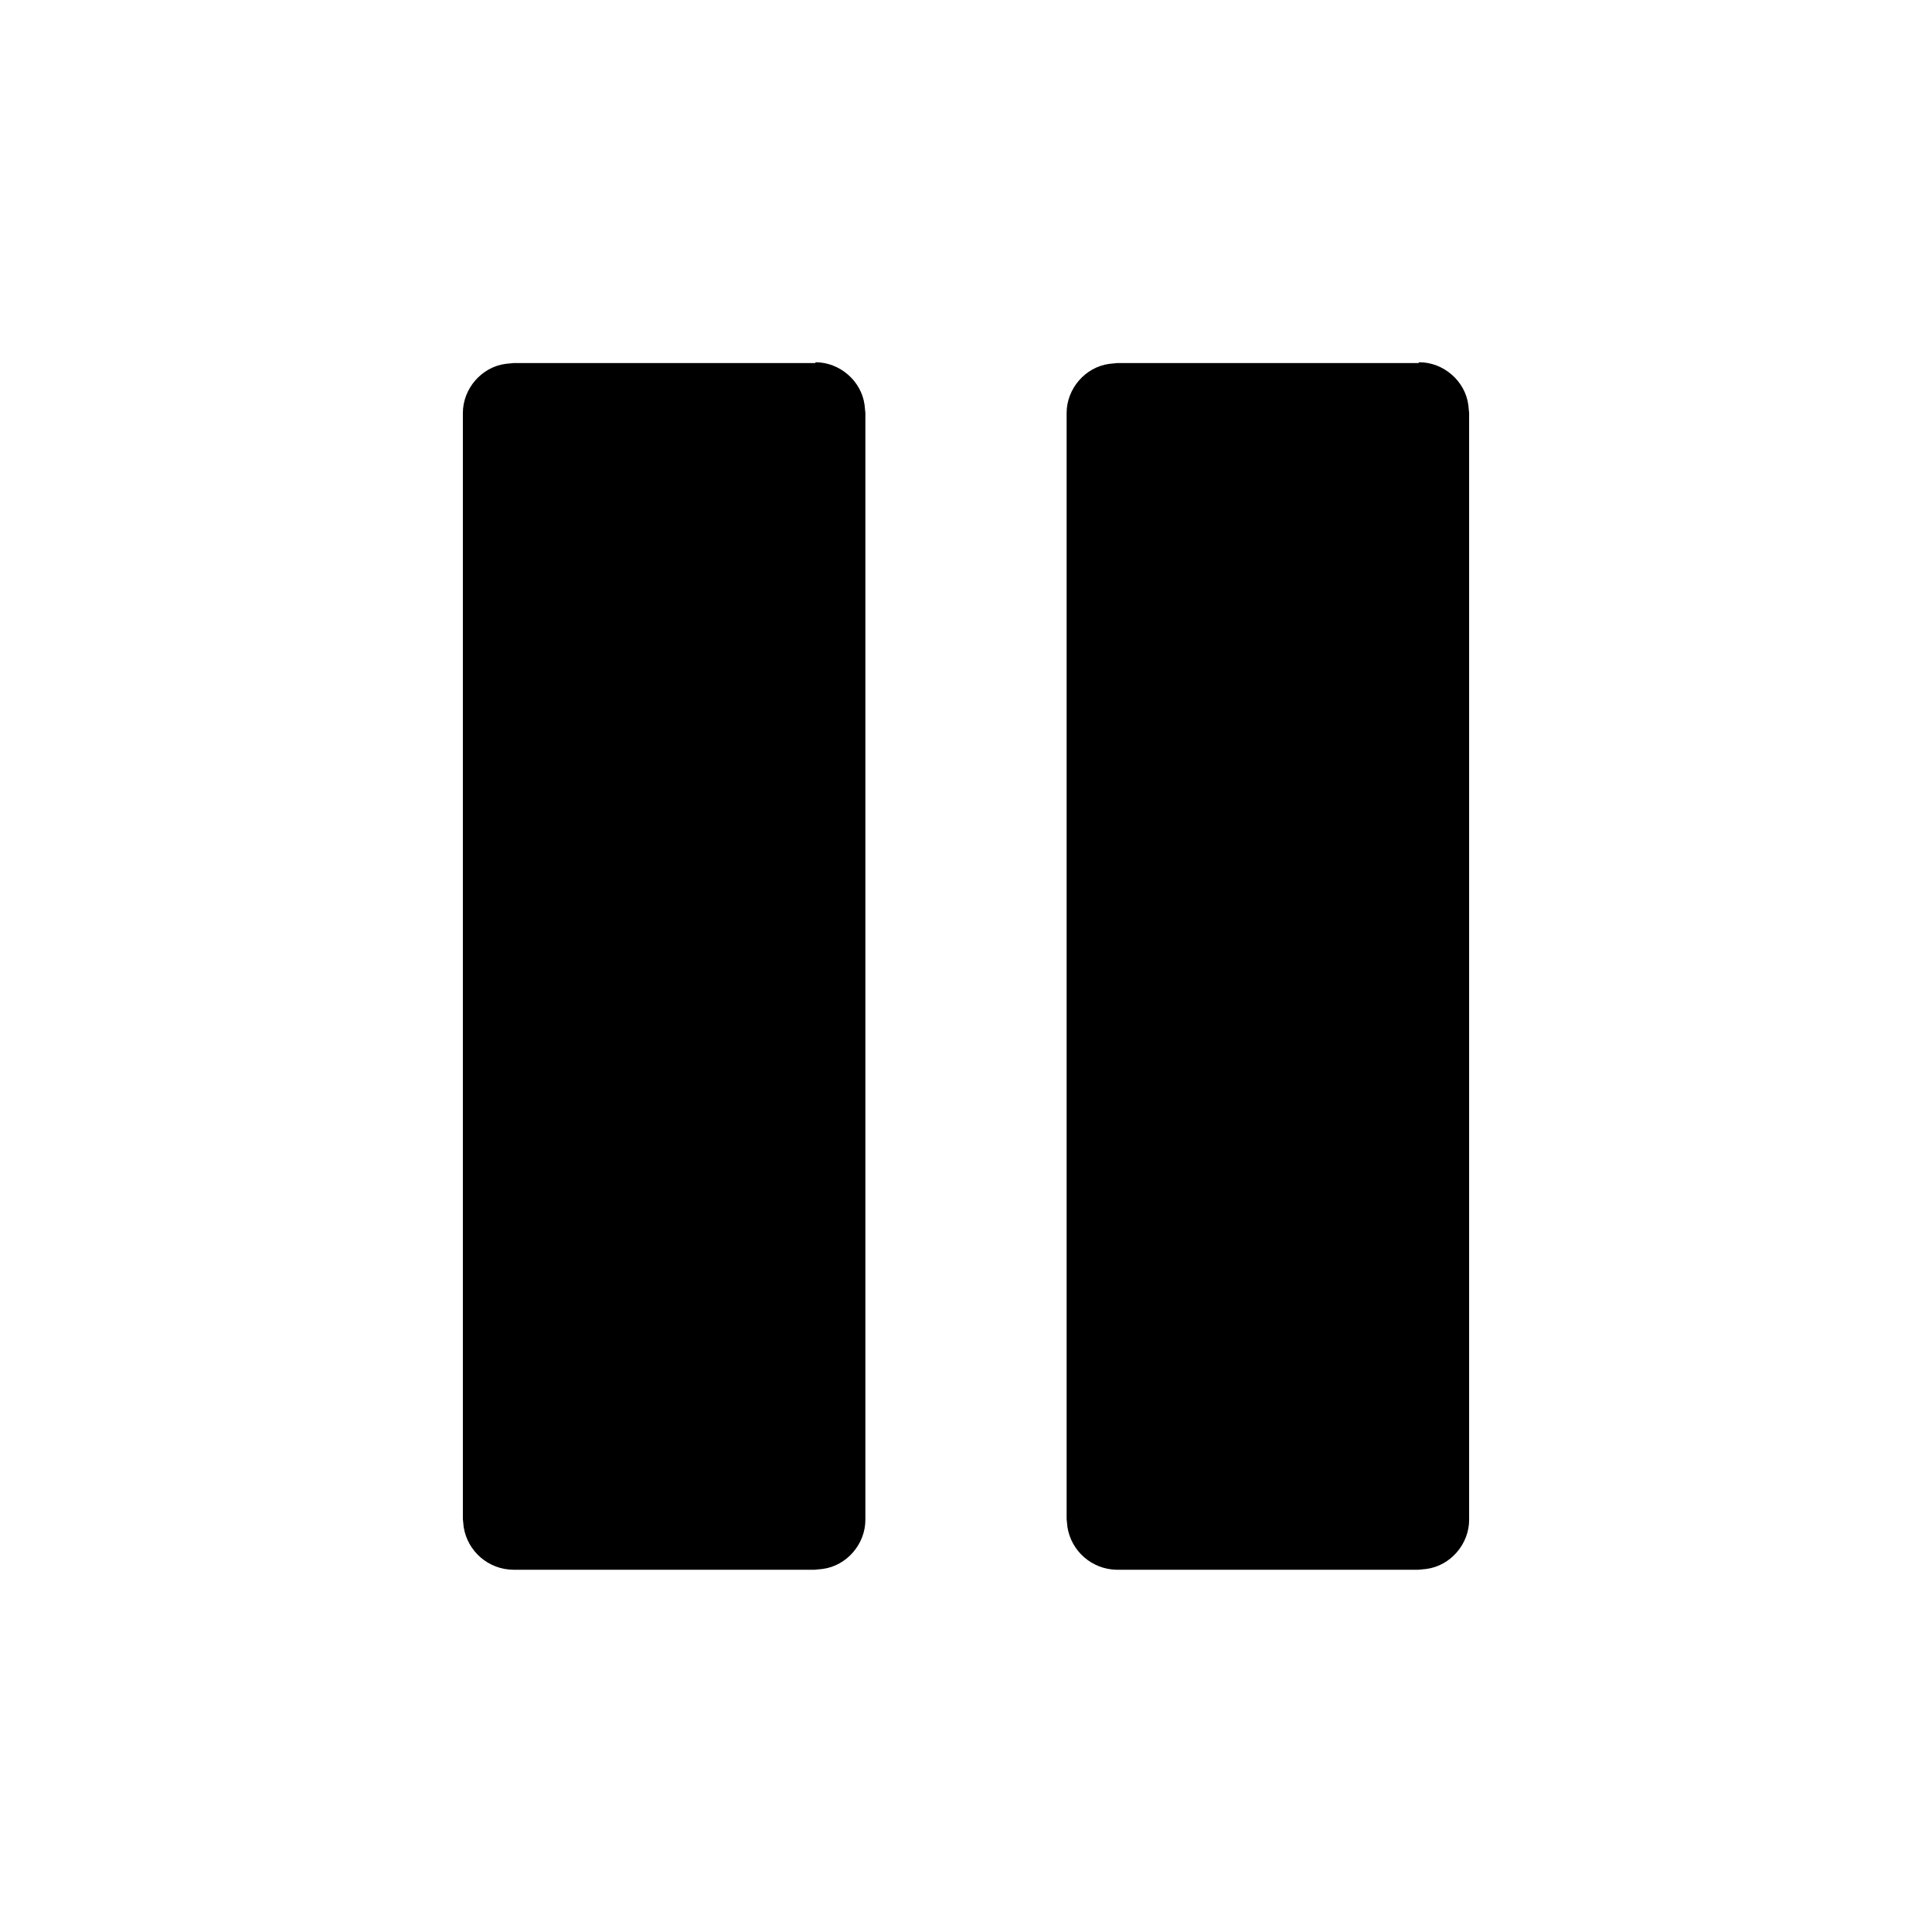
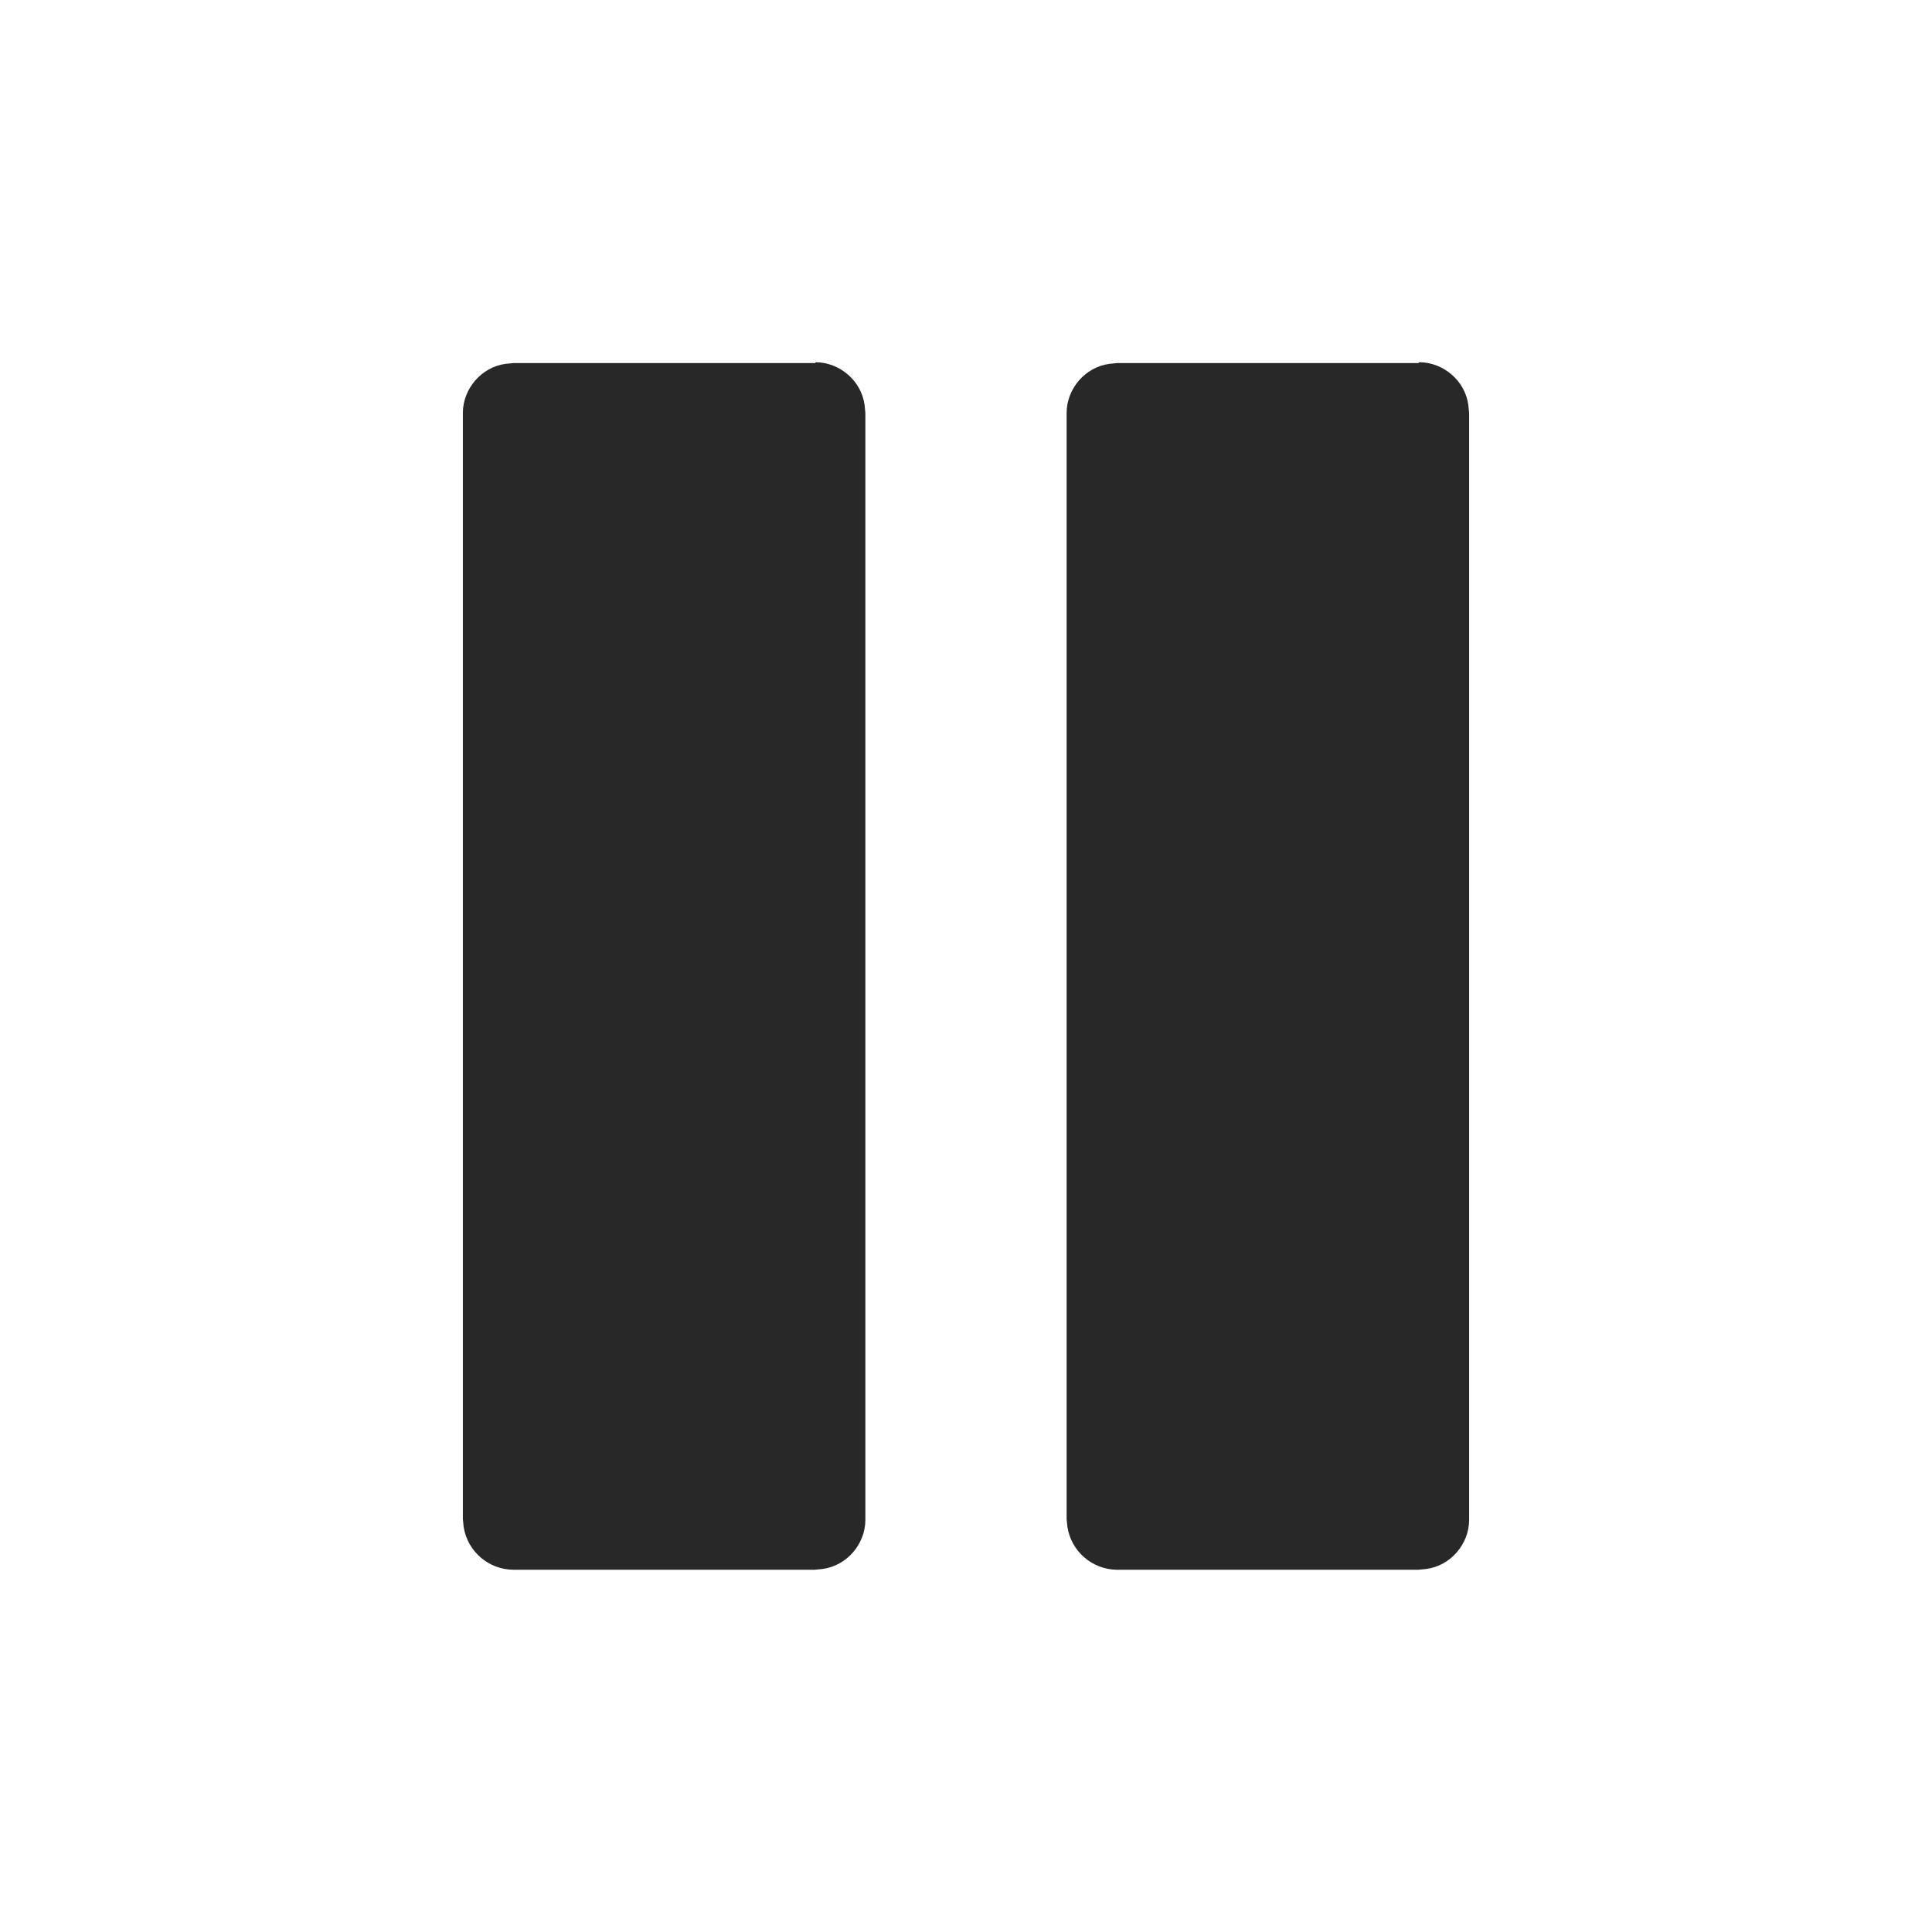
<svg xmlns="http://www.w3.org/2000/svg" width="24" height="24" viewBox="0 0 24 24">
-   <path d="M10.13 4.5c.3 0 .57.23.61.53l.01.1v13.75c0 .3-.23.57-.53.61l-.1.01H6.38a.63.63 0 01-.62-.53l-.01-.1V5.13c0-.3.23-.57.53-.61l.1-.01h3.75zm7.5 0c.3 0 .57.23.61.53l.01.1v13.75c0 .3-.23.57-.53.61l-.1.01h-3.75a.63.63 0 01-.61-.53l-.01-.1V5.13c0-.3.23-.57.53-.61l.1-.01h3.74z" fill="currentColor" fill-rule="evenodd" />
+   <path d="M10.13 4.5c.3 0 .57.23.61.53l.01.1v13.75c0 .3-.23.57-.53.61l-.1.01H6.38a.63.63 0 01-.62-.53l-.01-.1V5.13c0-.3.23-.57.53-.61l.1-.01h3.75zm7.5 0c.3 0 .57.23.61.53l.01.1v13.75c0 .3-.23.57-.53.61l-.1.01h-3.75a.63.63 0 01-.61-.53l-.01-.1V5.13c0-.3.23-.57.53-.61l.1-.01h3.74z" fill="currentColor" fill-rule="evenodd" fill-opacity=".84" />
</svg>
